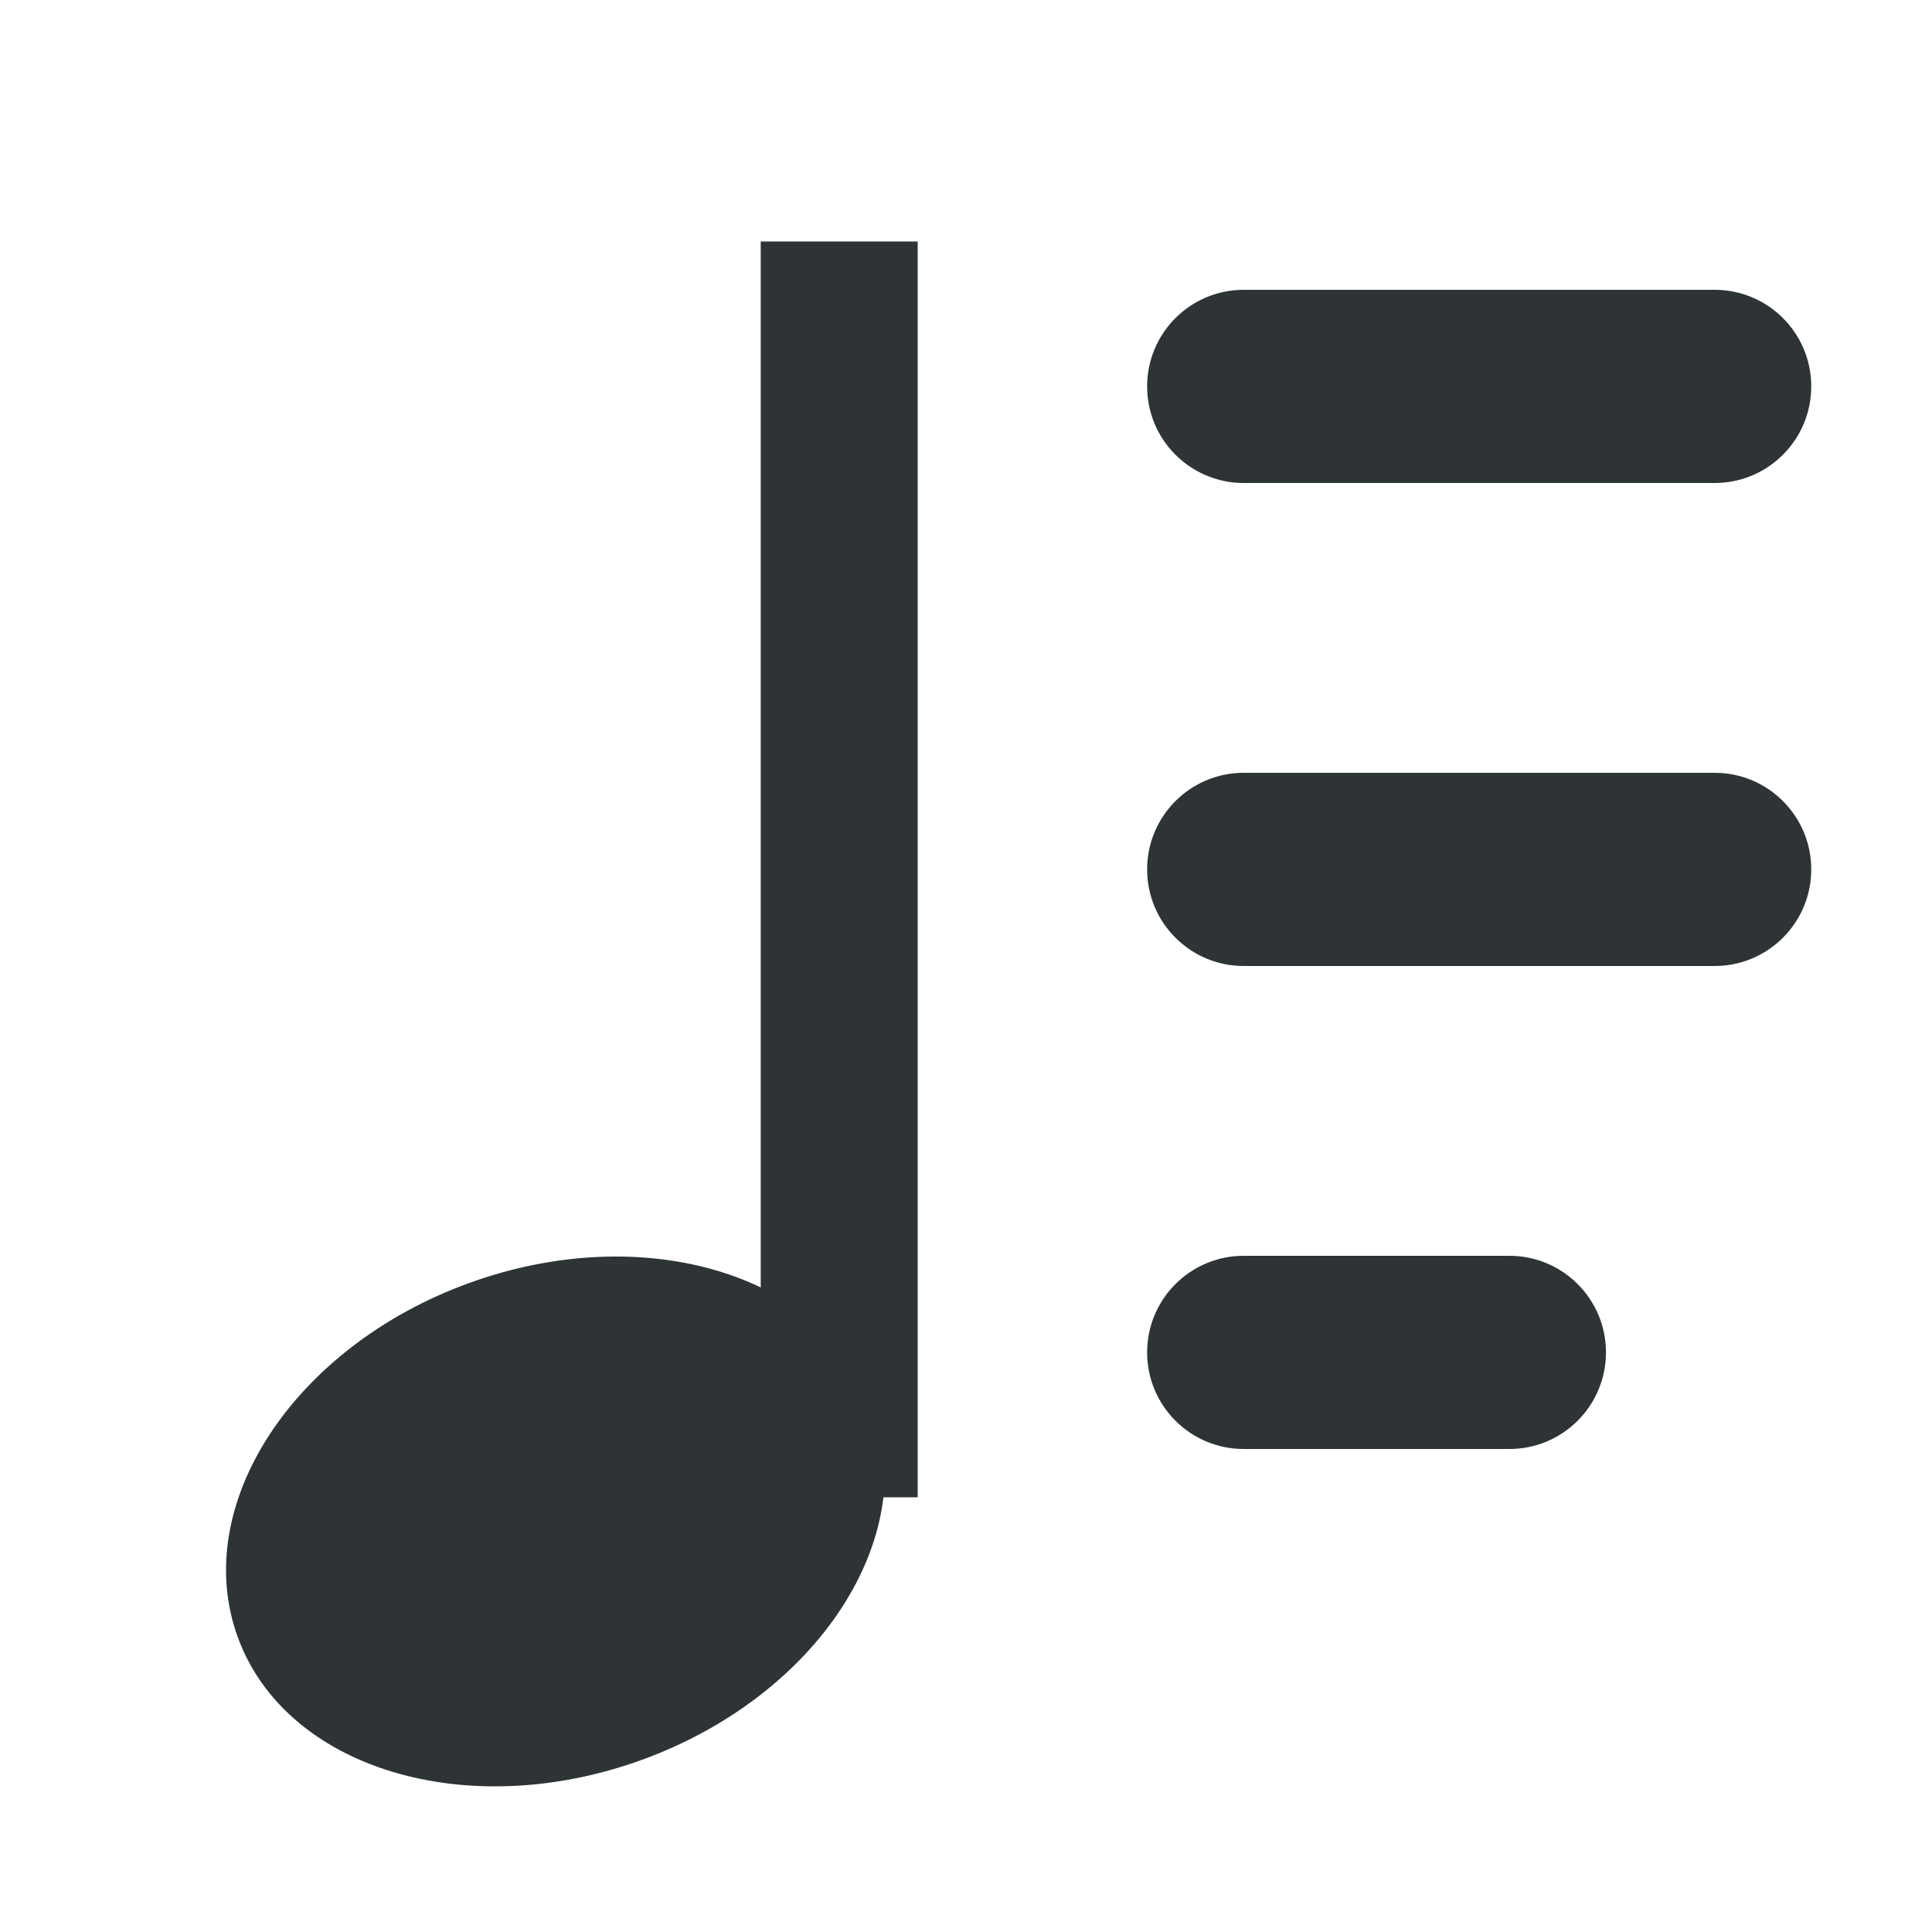
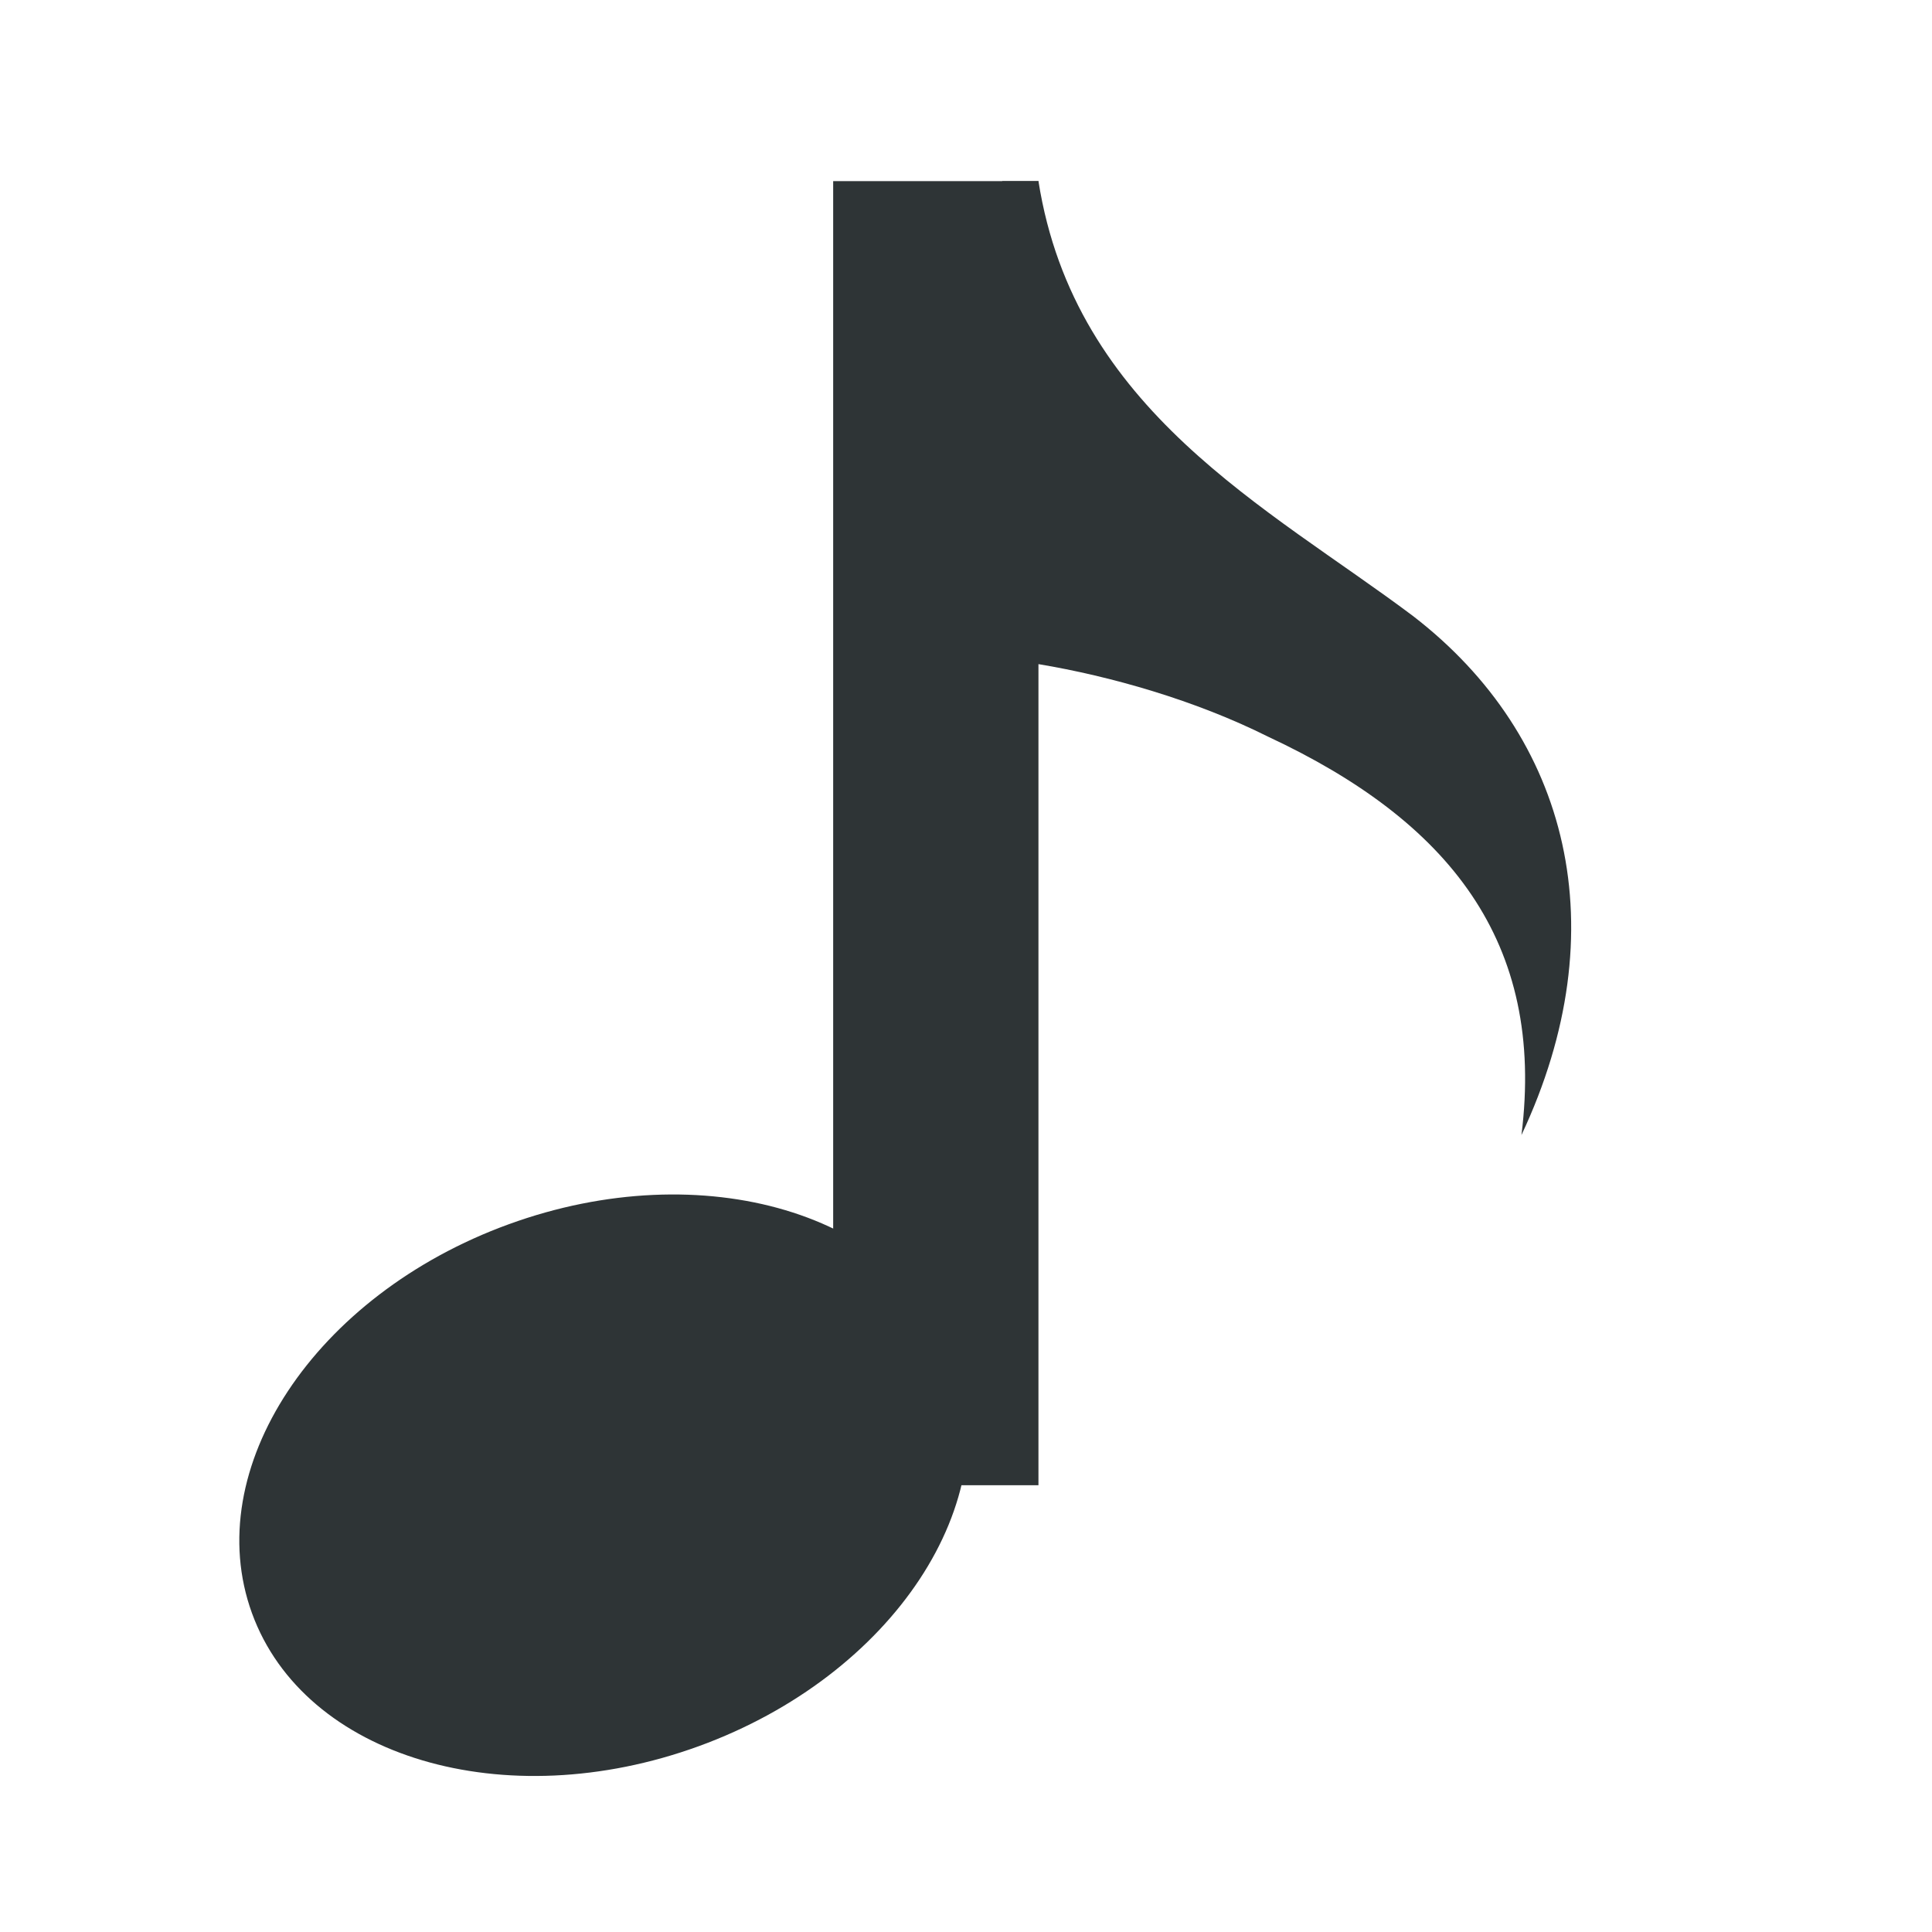
<svg xmlns="http://www.w3.org/2000/svg" width="16" height="16" viewBox="0 0 16 16">
-   <ellipse cx="4.6" cy="12.6" rx="2.8" ry="2.1" transform="rotate(-20 4.6 12.6)" fill="#2e3436" />
-   <rect x="6.3" y="2" width="1.3" height="10.4" fill="#2e3436" />
-   <rect x="9.5" y="2.4" width="5.5" height="1.6" rx="0.8" fill="#2e3436" />
-   <rect x="9.5" y="6.4" width="5.5" height="1.6" rx="0.8" fill="#2e3436" />
-   <rect x="9.5" y="10.4" width="3.8" height="1.6" rx="0.8" fill="#2e3436" />
+   <path fill="#2e3436" transform="rotate(-20 5 12.3)" d="M1.9 12.3a3.1 2.3 0 1 0 6.2 0a3.1 2.3 0 1 0 -6.2 0z" />
+   <rect fill="#2e3436" x="6.9" y="1.5" width="1.7" height="10.8" />
+   <path fill="#2e3436" d="M8.3 1.5h0.3c0.3 1.9 1.9 2.7 3.1 3.6c1.3 1 1.7 2.6 0.9 4.3c0.2-1.6-0.6-2.6-2.1-3.3c-0.6-0.3-1.3-0.5-1.9-0.6h-0.3z" />
</svg>
